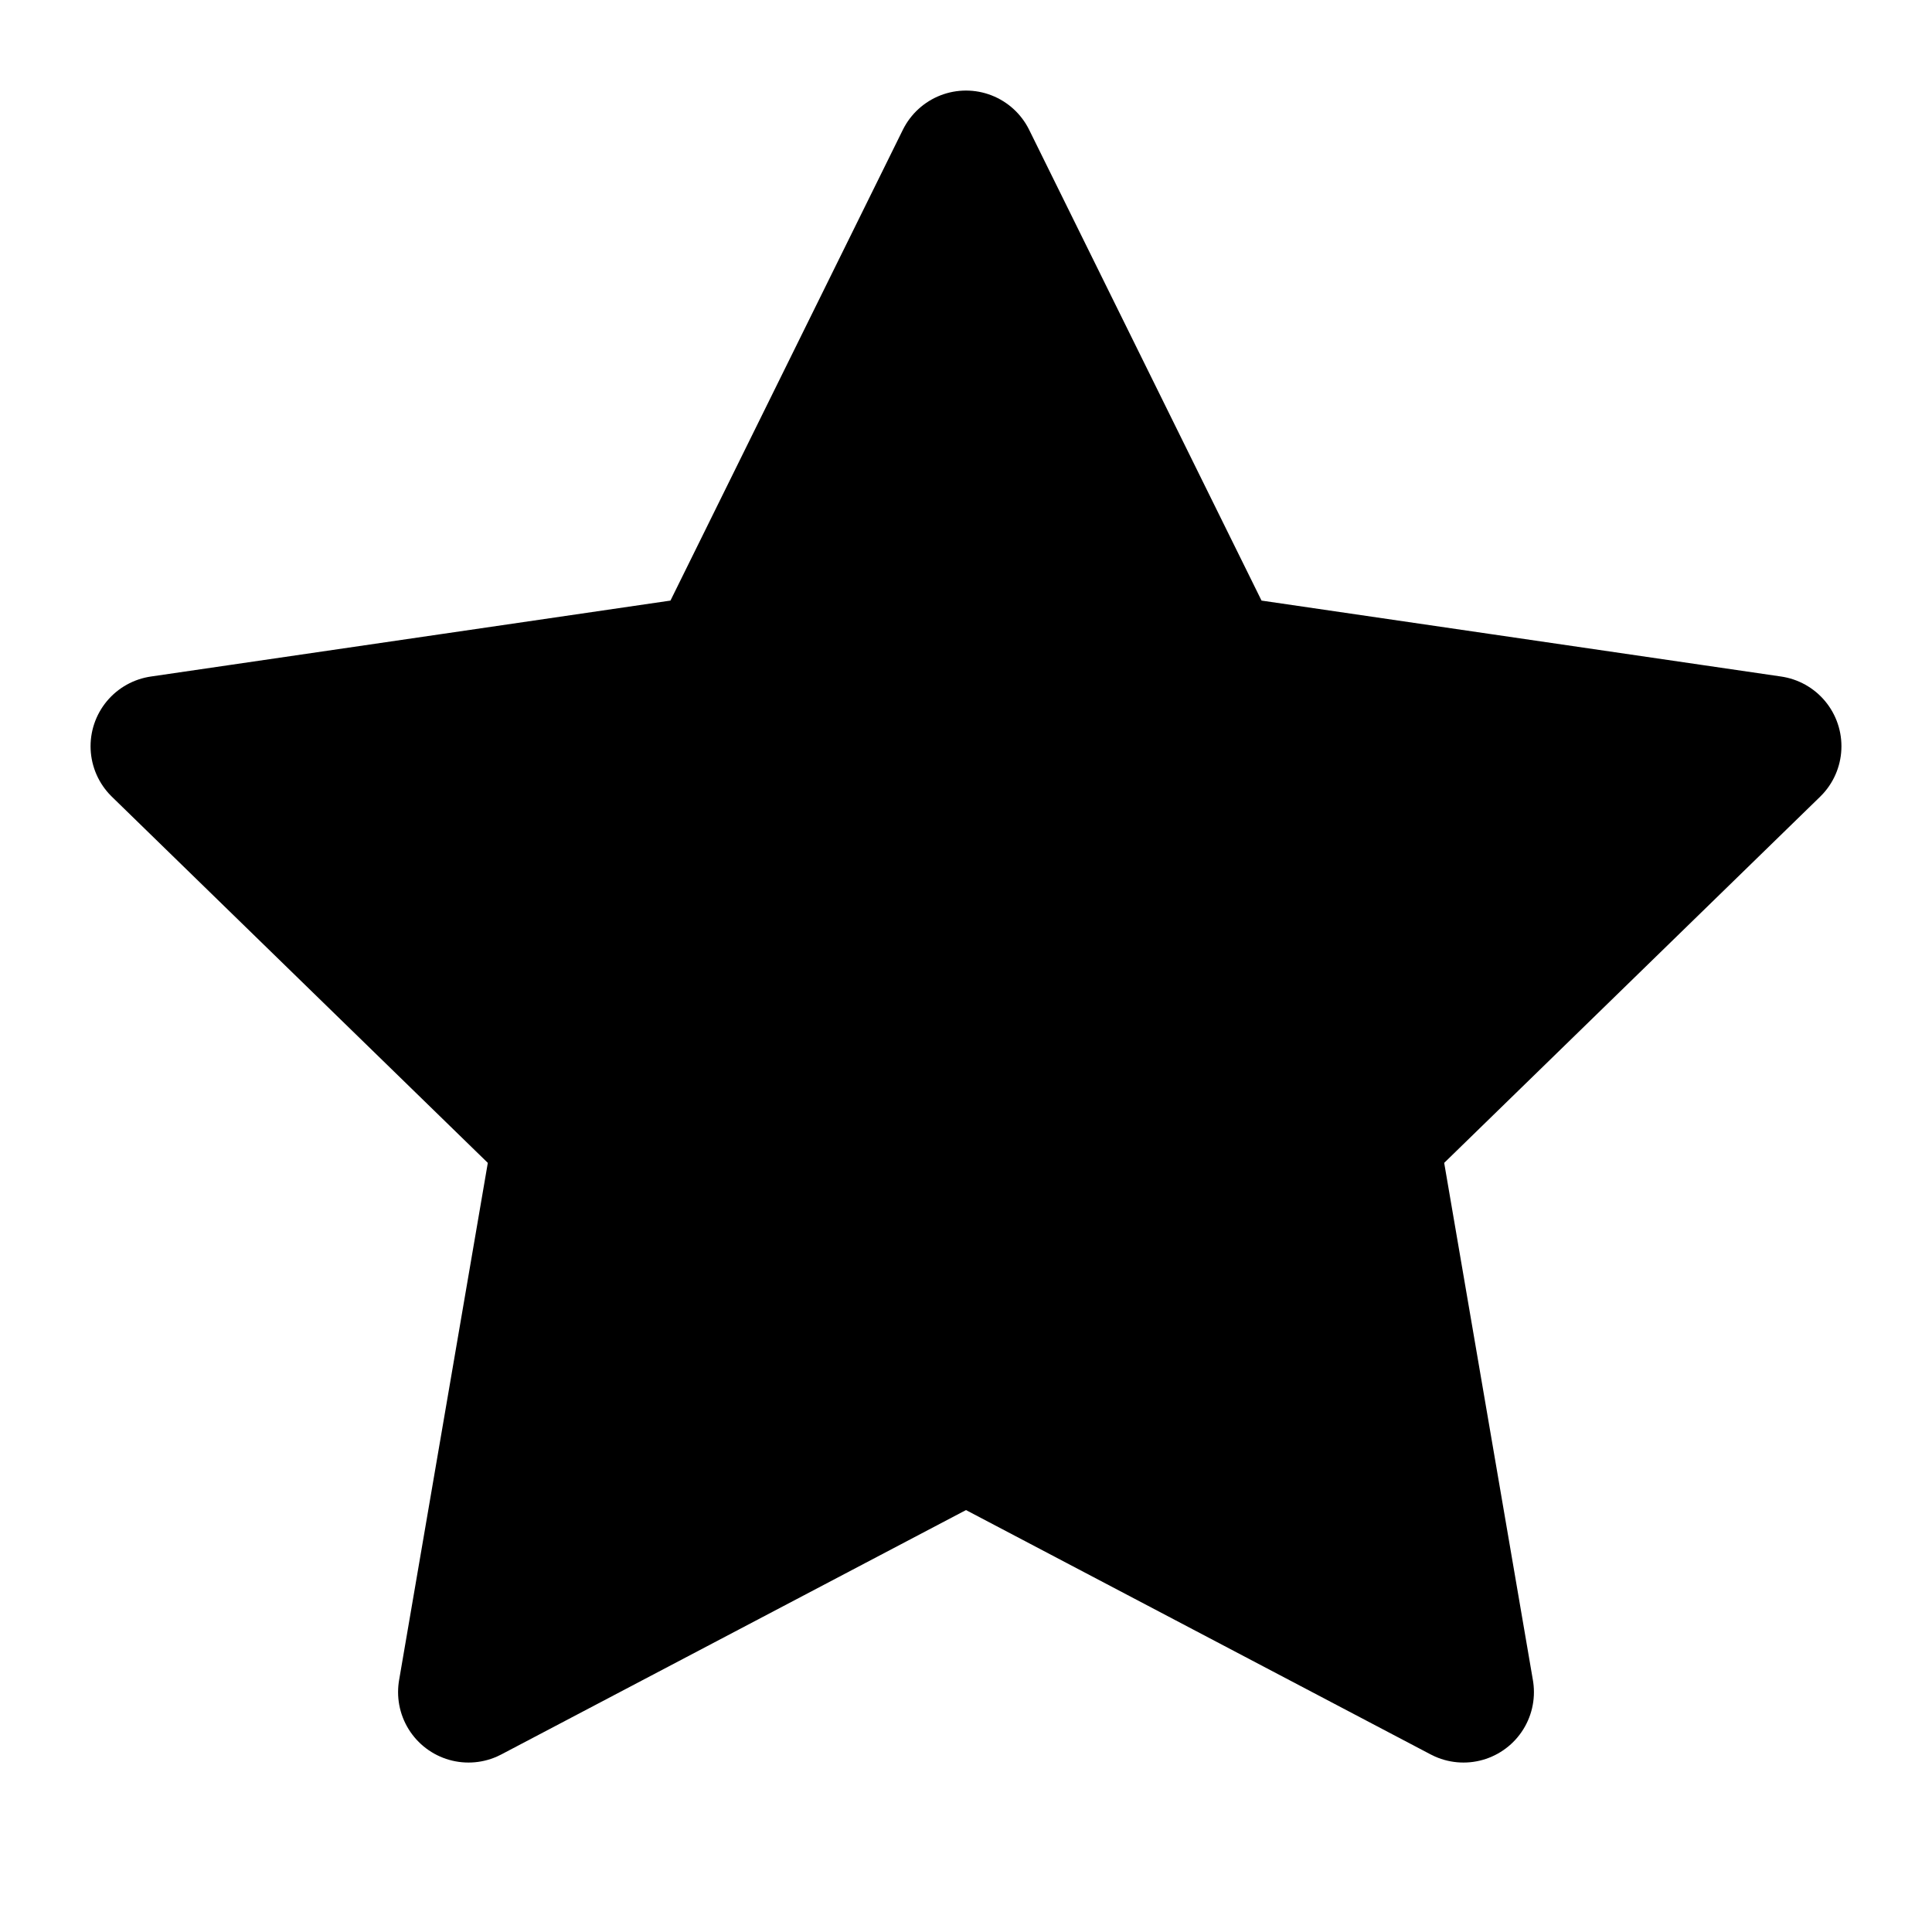
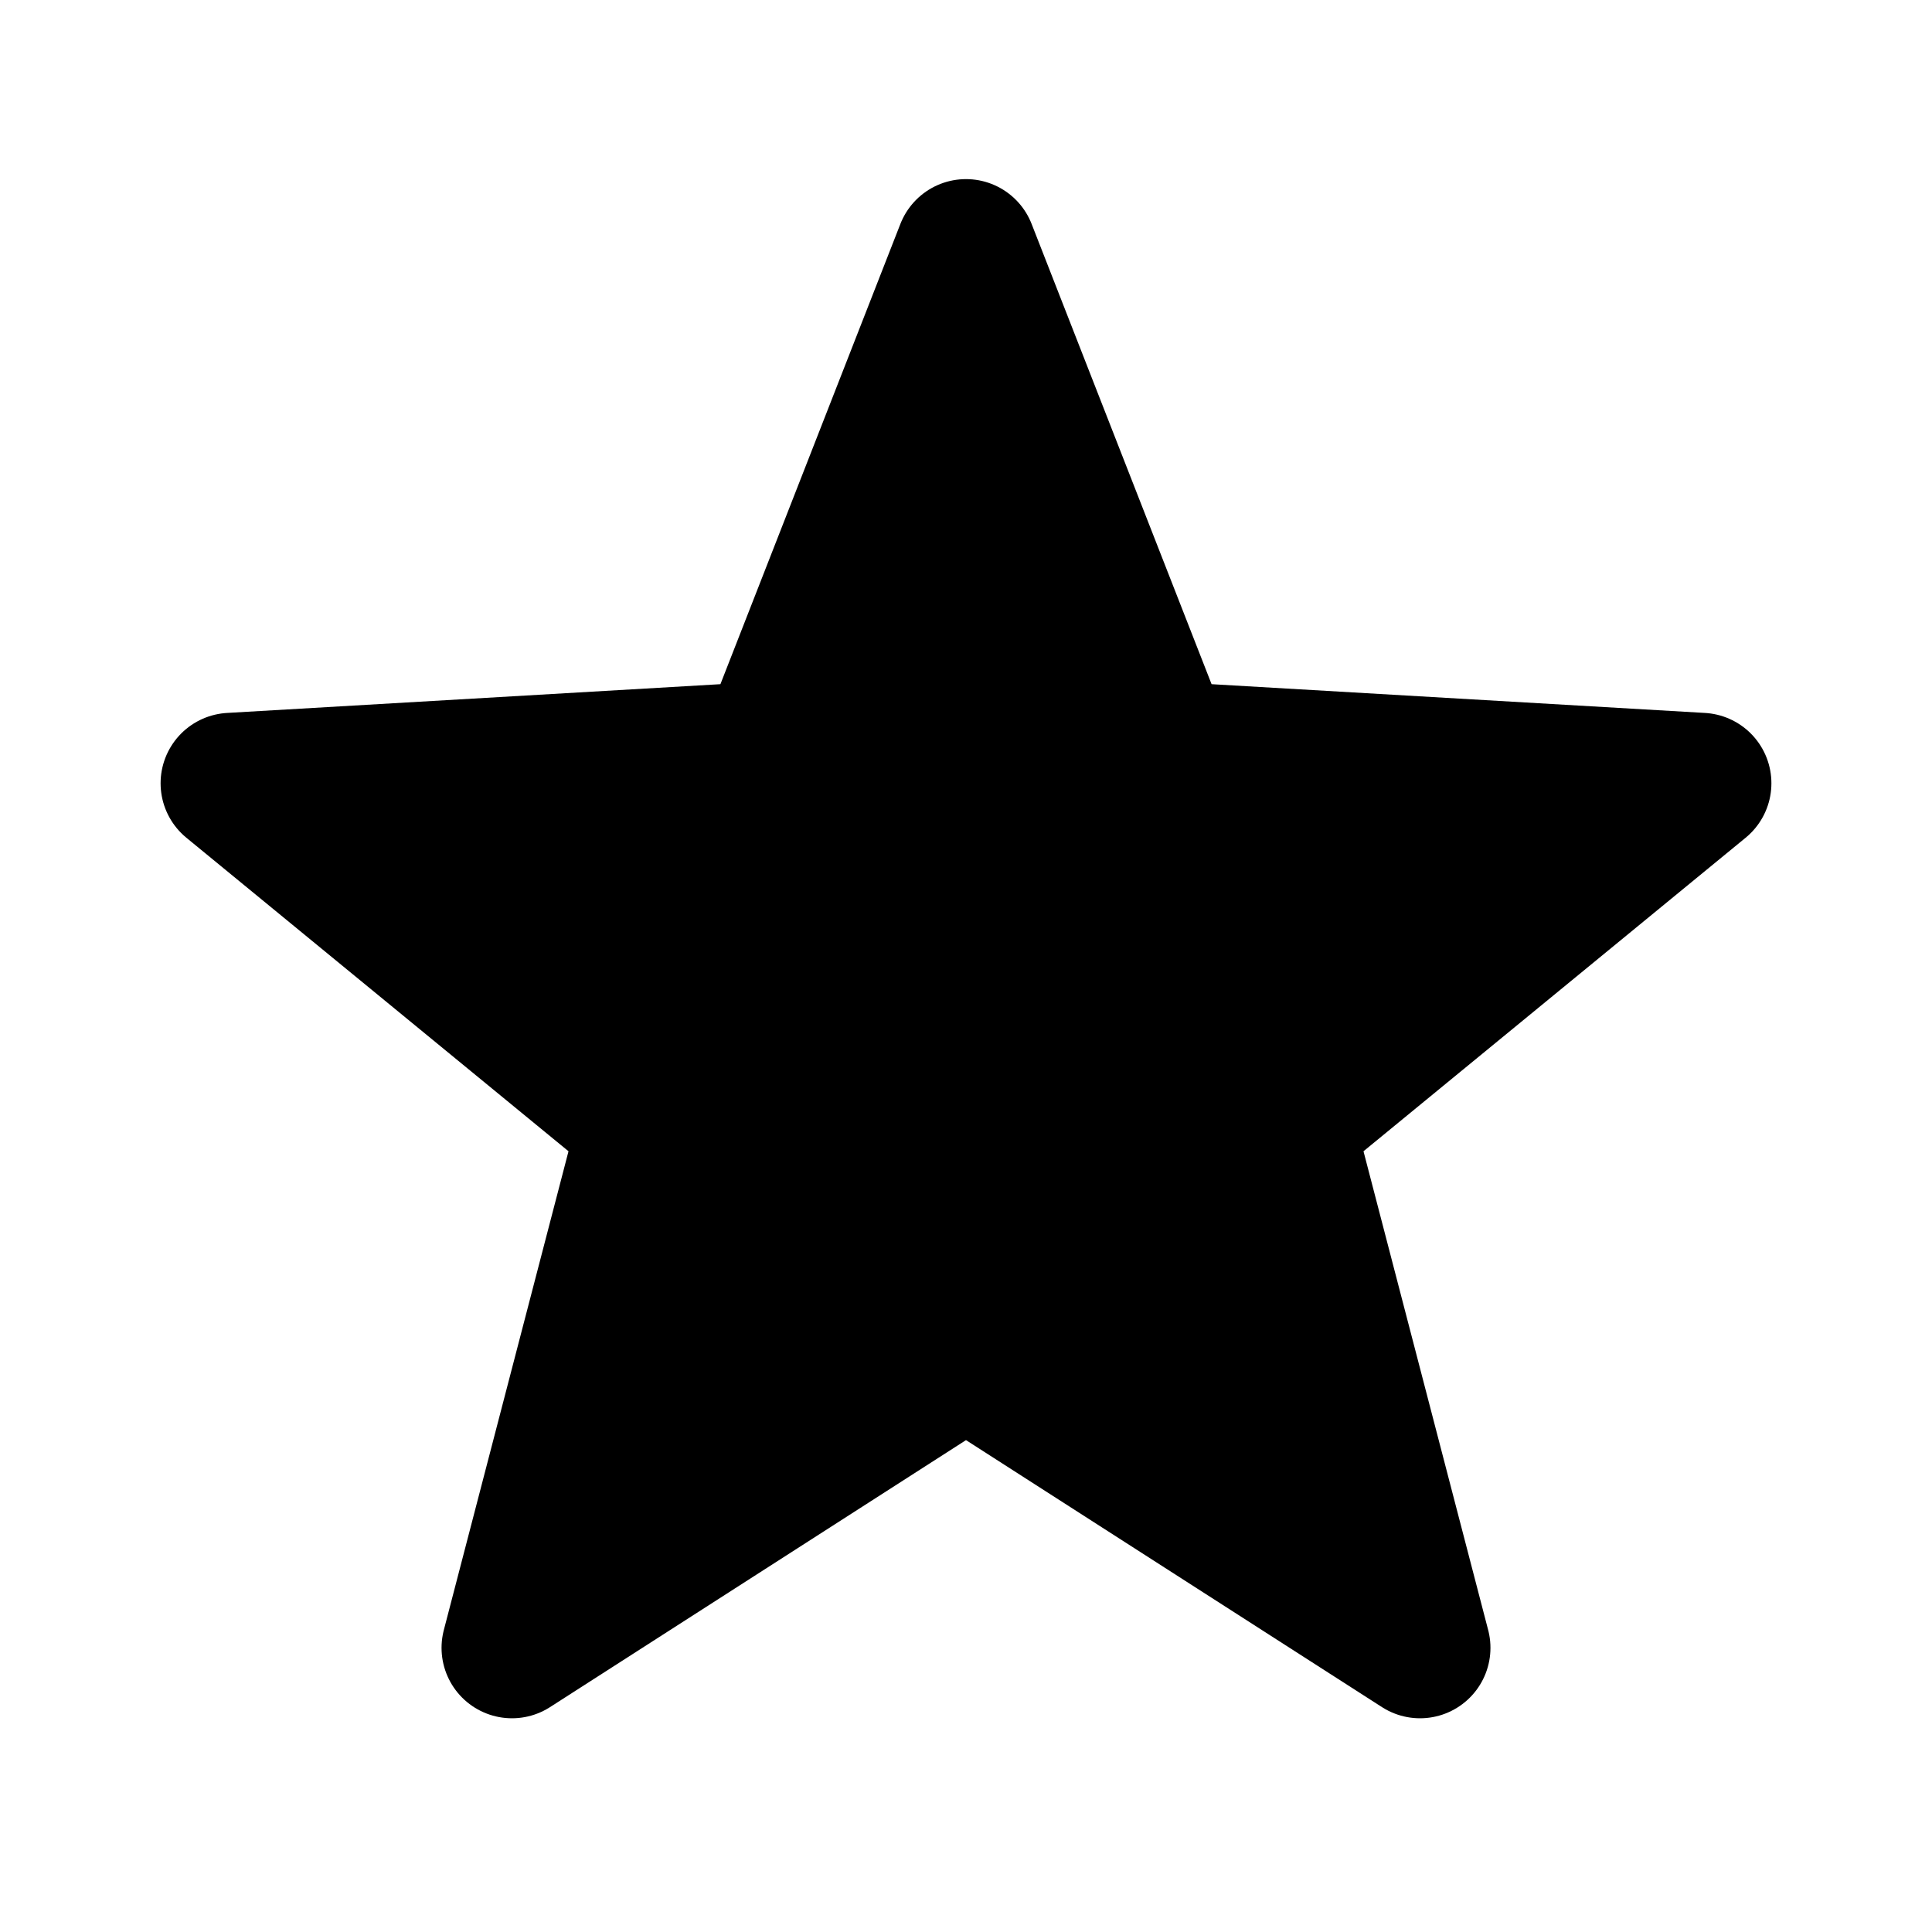
- <svg xmlns="http://www.w3.org/2000/svg" viewBox="0 0 24 24" fill="none" stroke="currentColor" stroke-width="1.75" stroke-linecap="round" stroke-linejoin="round">
-   <path fill="currentColor" d="M12 2l3.09 6.26L22 9.27l-5 4.87 1.18 6.88L12 17.77l-6.18 3.25L7 14.14 2 9.27l6.91-1.01z" />
+ <svg xmlns="http://www.w3.org/2000/svg" width="24" height="24" viewBox="0 0 24 24" fill="none" stroke="currentColor" stroke-width="1.75" stroke-linecap="round" stroke-linejoin="round">
+   <path d="M12 3.1 L14.44 9.34 L21.13 9.73 L15.95 13.98 L17.64 20.47 L12 16.85 L6.36 20.47 L8.05 13.98 L2.87 9.73 L9.56 9.34Z" fill="currentColor" />
</svg>
